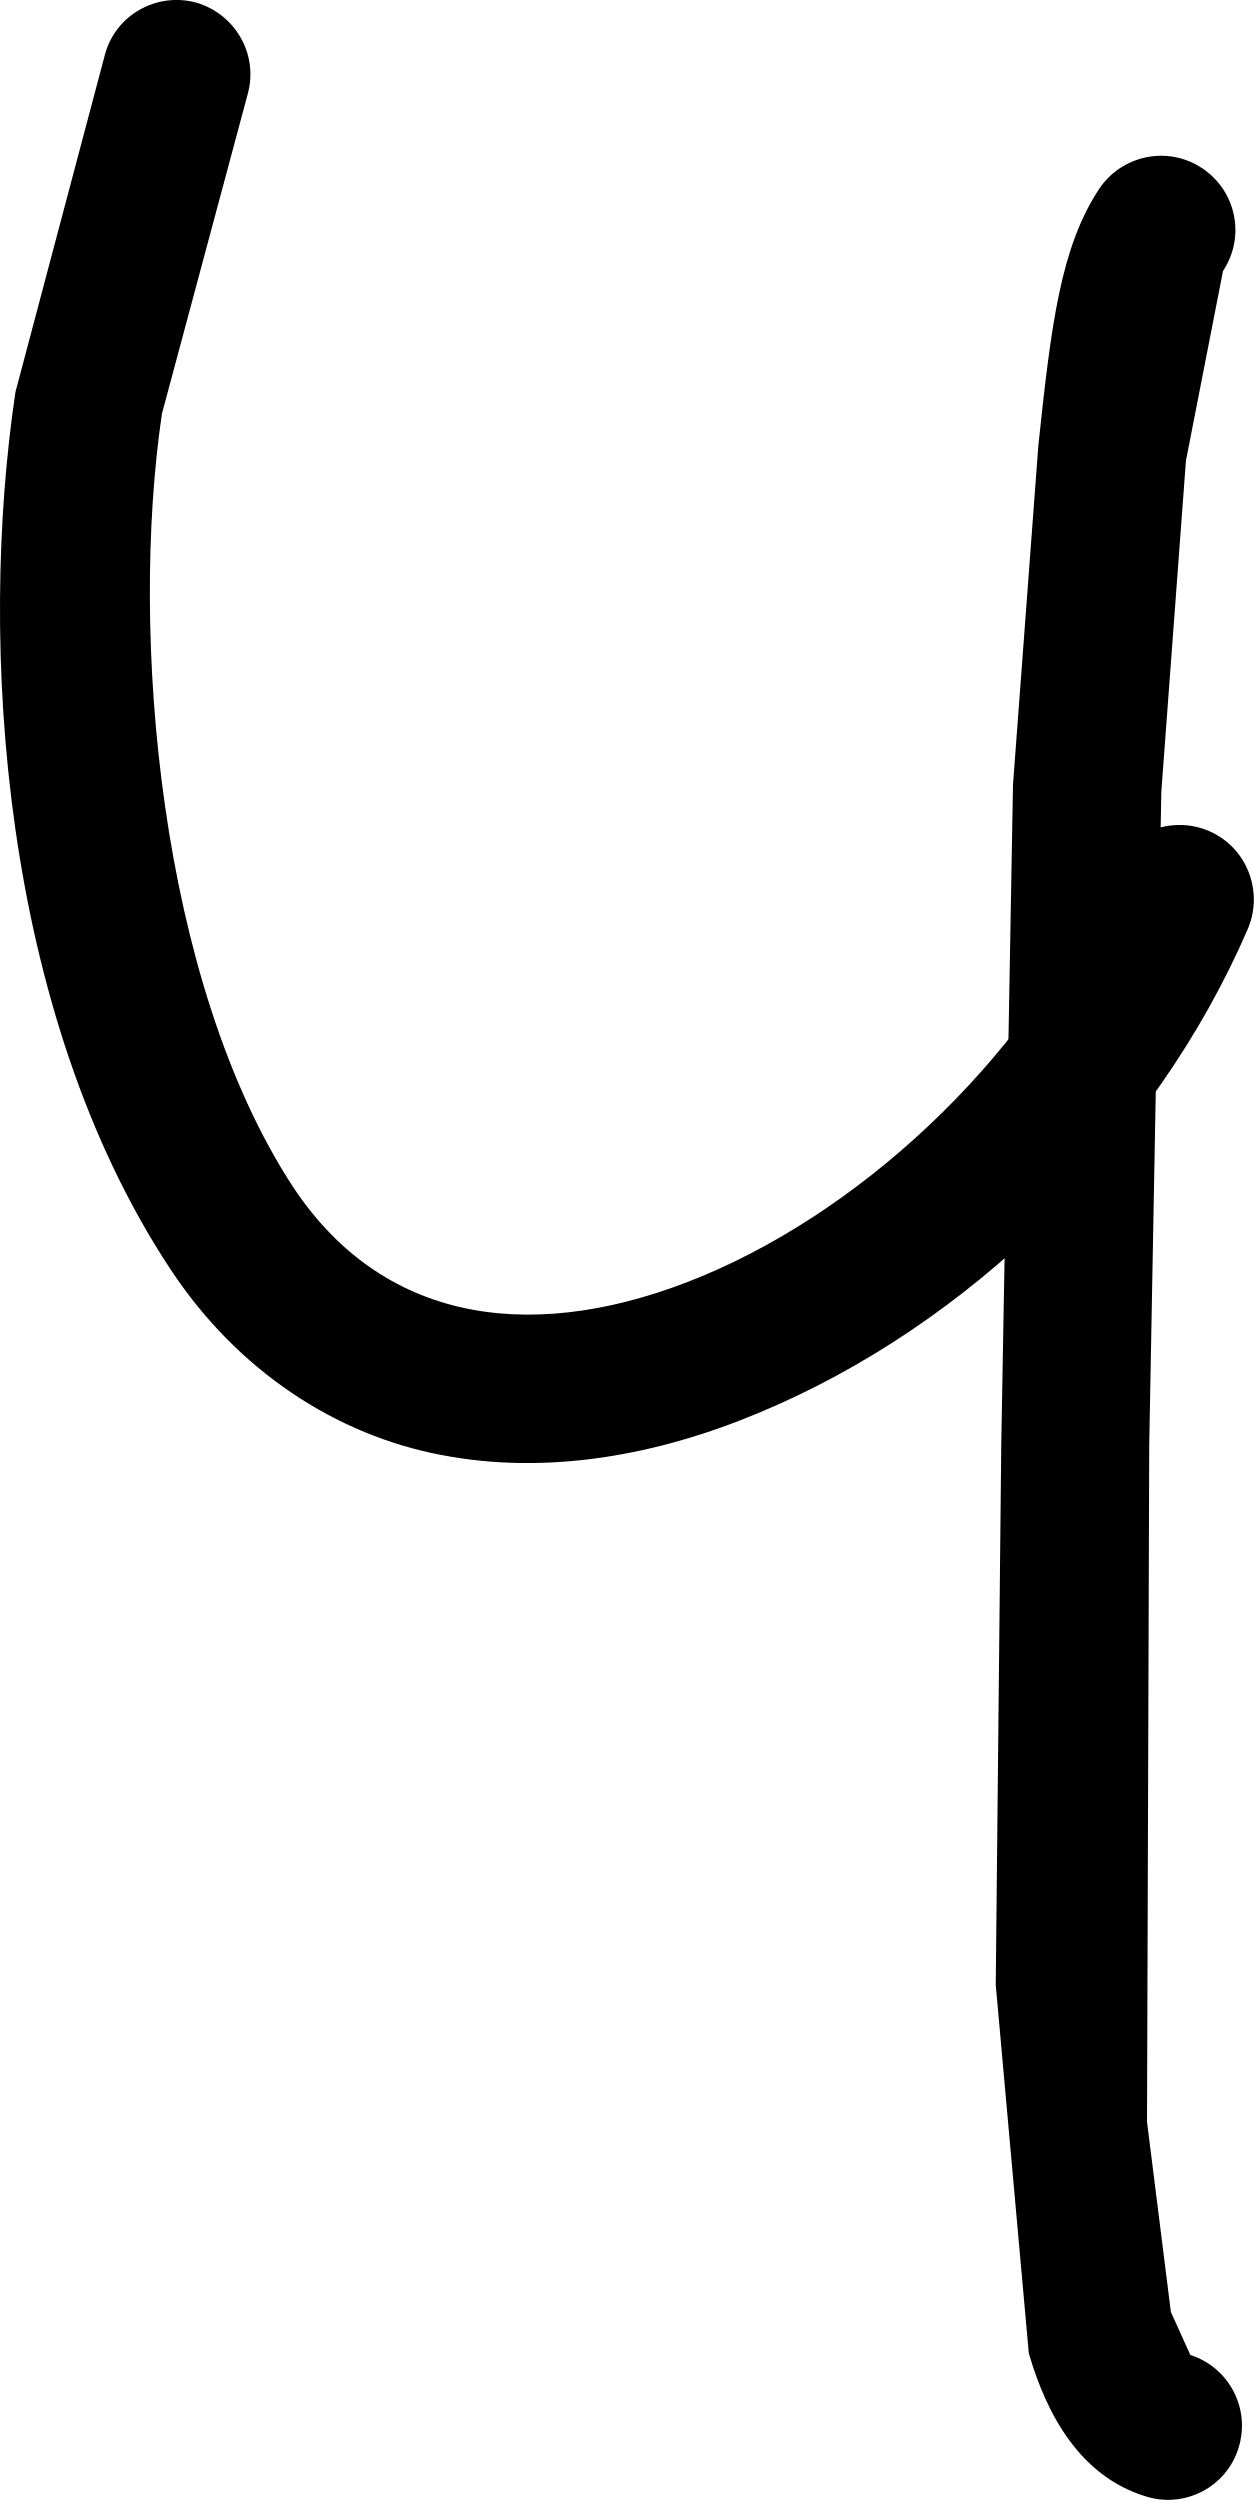
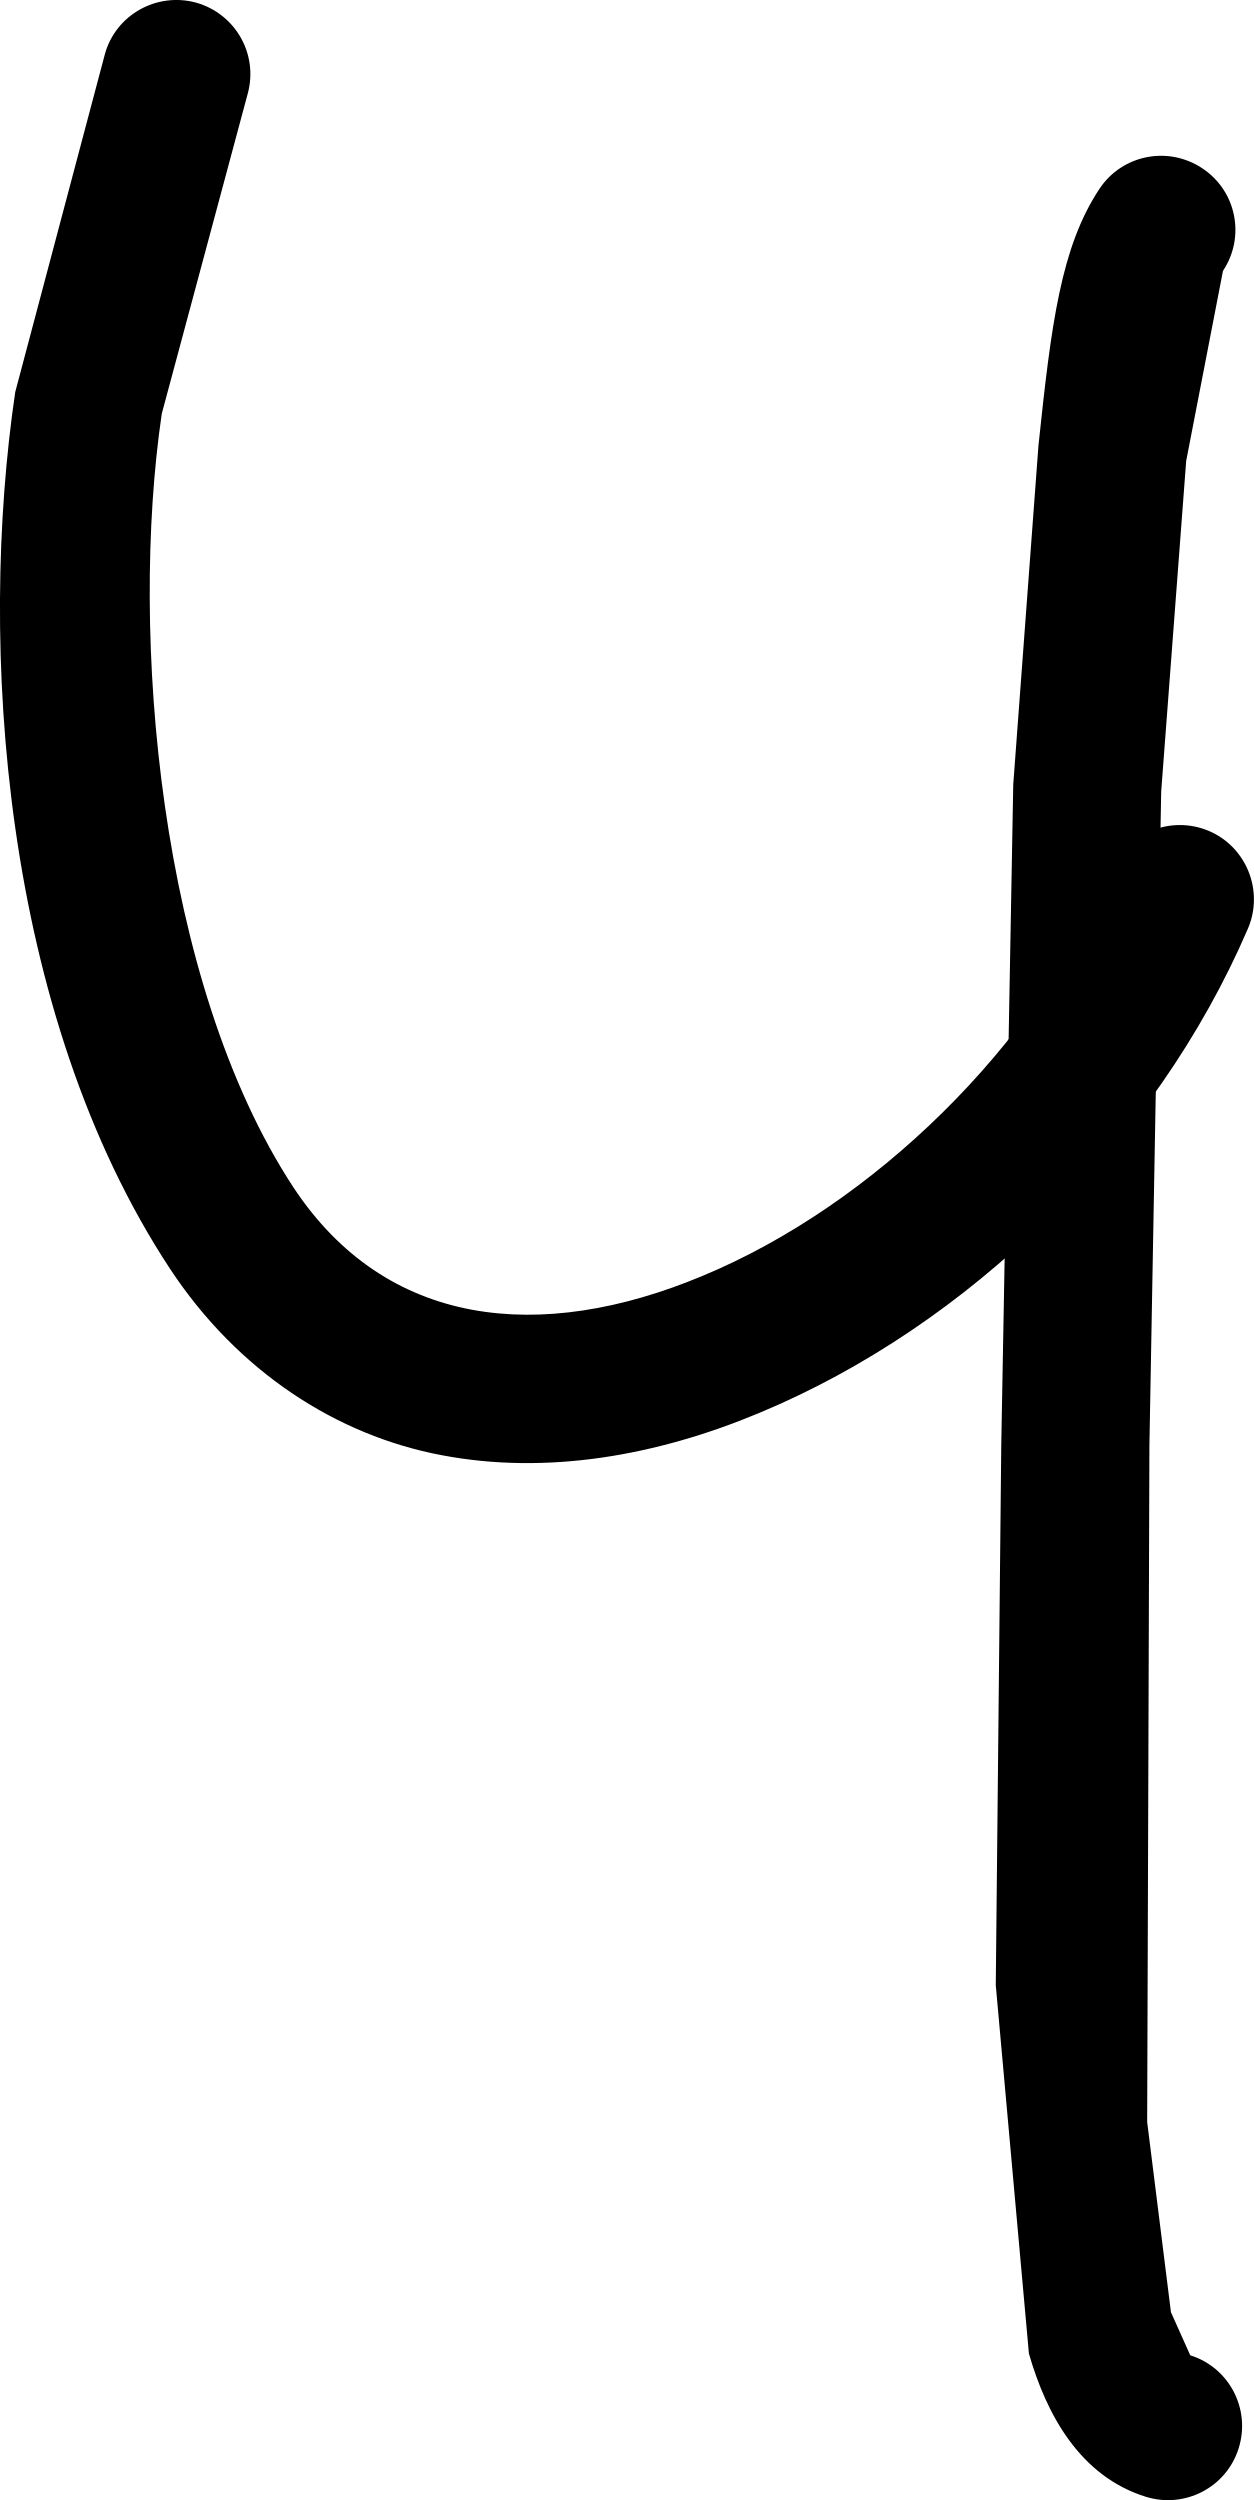
- <svg xmlns="http://www.w3.org/2000/svg" viewBox="0 0 3.415 6.809" width="3.415" height="6.809">
+ <svg xmlns="http://www.w3.org/2000/svg" viewBox="0 0 6.170 12.302" width="6.170" height="12.302">
  <g fill="black" stroke="none">
-     <path d="M 0.286 0.148 C 0.315 0.041 0.426 -0.022 0.534 0.007 C 0.641 0.038 0.704 0.148 0.675 0.255 L 0.441 1.127 C 0.353 1.724 0.432 2.674 0.799 3.234 C 1.052 3.615 1.471 3.660 1.914 3.475 C 2.375 3.282 2.820 2.852 3.028 2.369 C 3.071 2.266 3.190 2.220 3.292 2.263 C 3.395 2.307 3.442 2.426 3.399 2.529 C 3.145 3.118 2.637 3.610 2.069 3.847 C 1.789 3.965 1.489 4.018 1.203 3.963 C 0.917 3.909 0.647 3.735 0.463 3.455 C 0.003 2.757 -0.060 1.754 0.042 1.068 L 0.286 0.148 Z" />
-     <path d="M 2.994 0.514 C 3.056 0.422 3.181 0.396 3.274 0.458 C 3.367 0.520 3.393 0.644 3.331 0.738 L 3.230 1.255 L 3.163 2.156 L 3.130 3.938 L 3.124 5.779 L 3.189 6.297 L 3.242 6.414 C 3.348 6.448 3.407 6.561 3.373 6.668 C 3.340 6.774 3.226 6.833 3.120 6.799 C 2.941 6.744 2.850 6.575 2.802 6.409 L 2.712 5.406 L 2.727 3.936 L 2.759 2.137 L 2.828 1.214 C 2.863 0.882 2.889 0.673 2.994 0.514 Z" />
+     <path d="M 0.516 0.267 C 0.569 0.073 0.771 -0.040 0.965 0.013 C 1.159 0.068 1.272 0.267 1.219 0.461 L 0.796 2.036 C 0.637 3.116 0.780 4.832 1.444 5.843 C 1.900 6.533 2.658 6.613 3.458 6.278 C 4.292 5.931 5.096 5.153 5.471 4.280 C 5.550 4.095 5.764 4.011 5.949 4.089 C 6.134 4.168 6.220 4.384 6.141 4.569 C 5.683 5.634 4.764 6.524 3.738 6.952 C 3.232 7.164 2.691 7.259 2.175 7.161 C 1.657 7.064 1.170 6.749 0.837 6.244 C 0.006 4.982 -0.108 3.169 0.075 1.929 L 0.516 0.267 Z" />
+     <path d="M 5.411 0.928 C 5.522 0.762 5.747 0.716 5.916 0.828 C 6.084 0.939 6.130 1.164 6.018 1.333 L 5.837 2.268 L 5.714 3.895 L 5.656 7.115 L 5.645 10.442 L 5.762 11.378 L 5.857 11.590 C 6.049 11.650 6.156 11.855 6.095 12.048 C 6.035 12.240 5.830 12.346 5.638 12.286 C 5.314 12.185 5.149 11.881 5.063 11.581 L 4.900 9.769 L 4.927 7.111 L 4.986 3.860 L 5.110 2.193 C 5.173 1.594 5.220 1.216 5.411 0.928 Z" />
  </g>
</svg>
